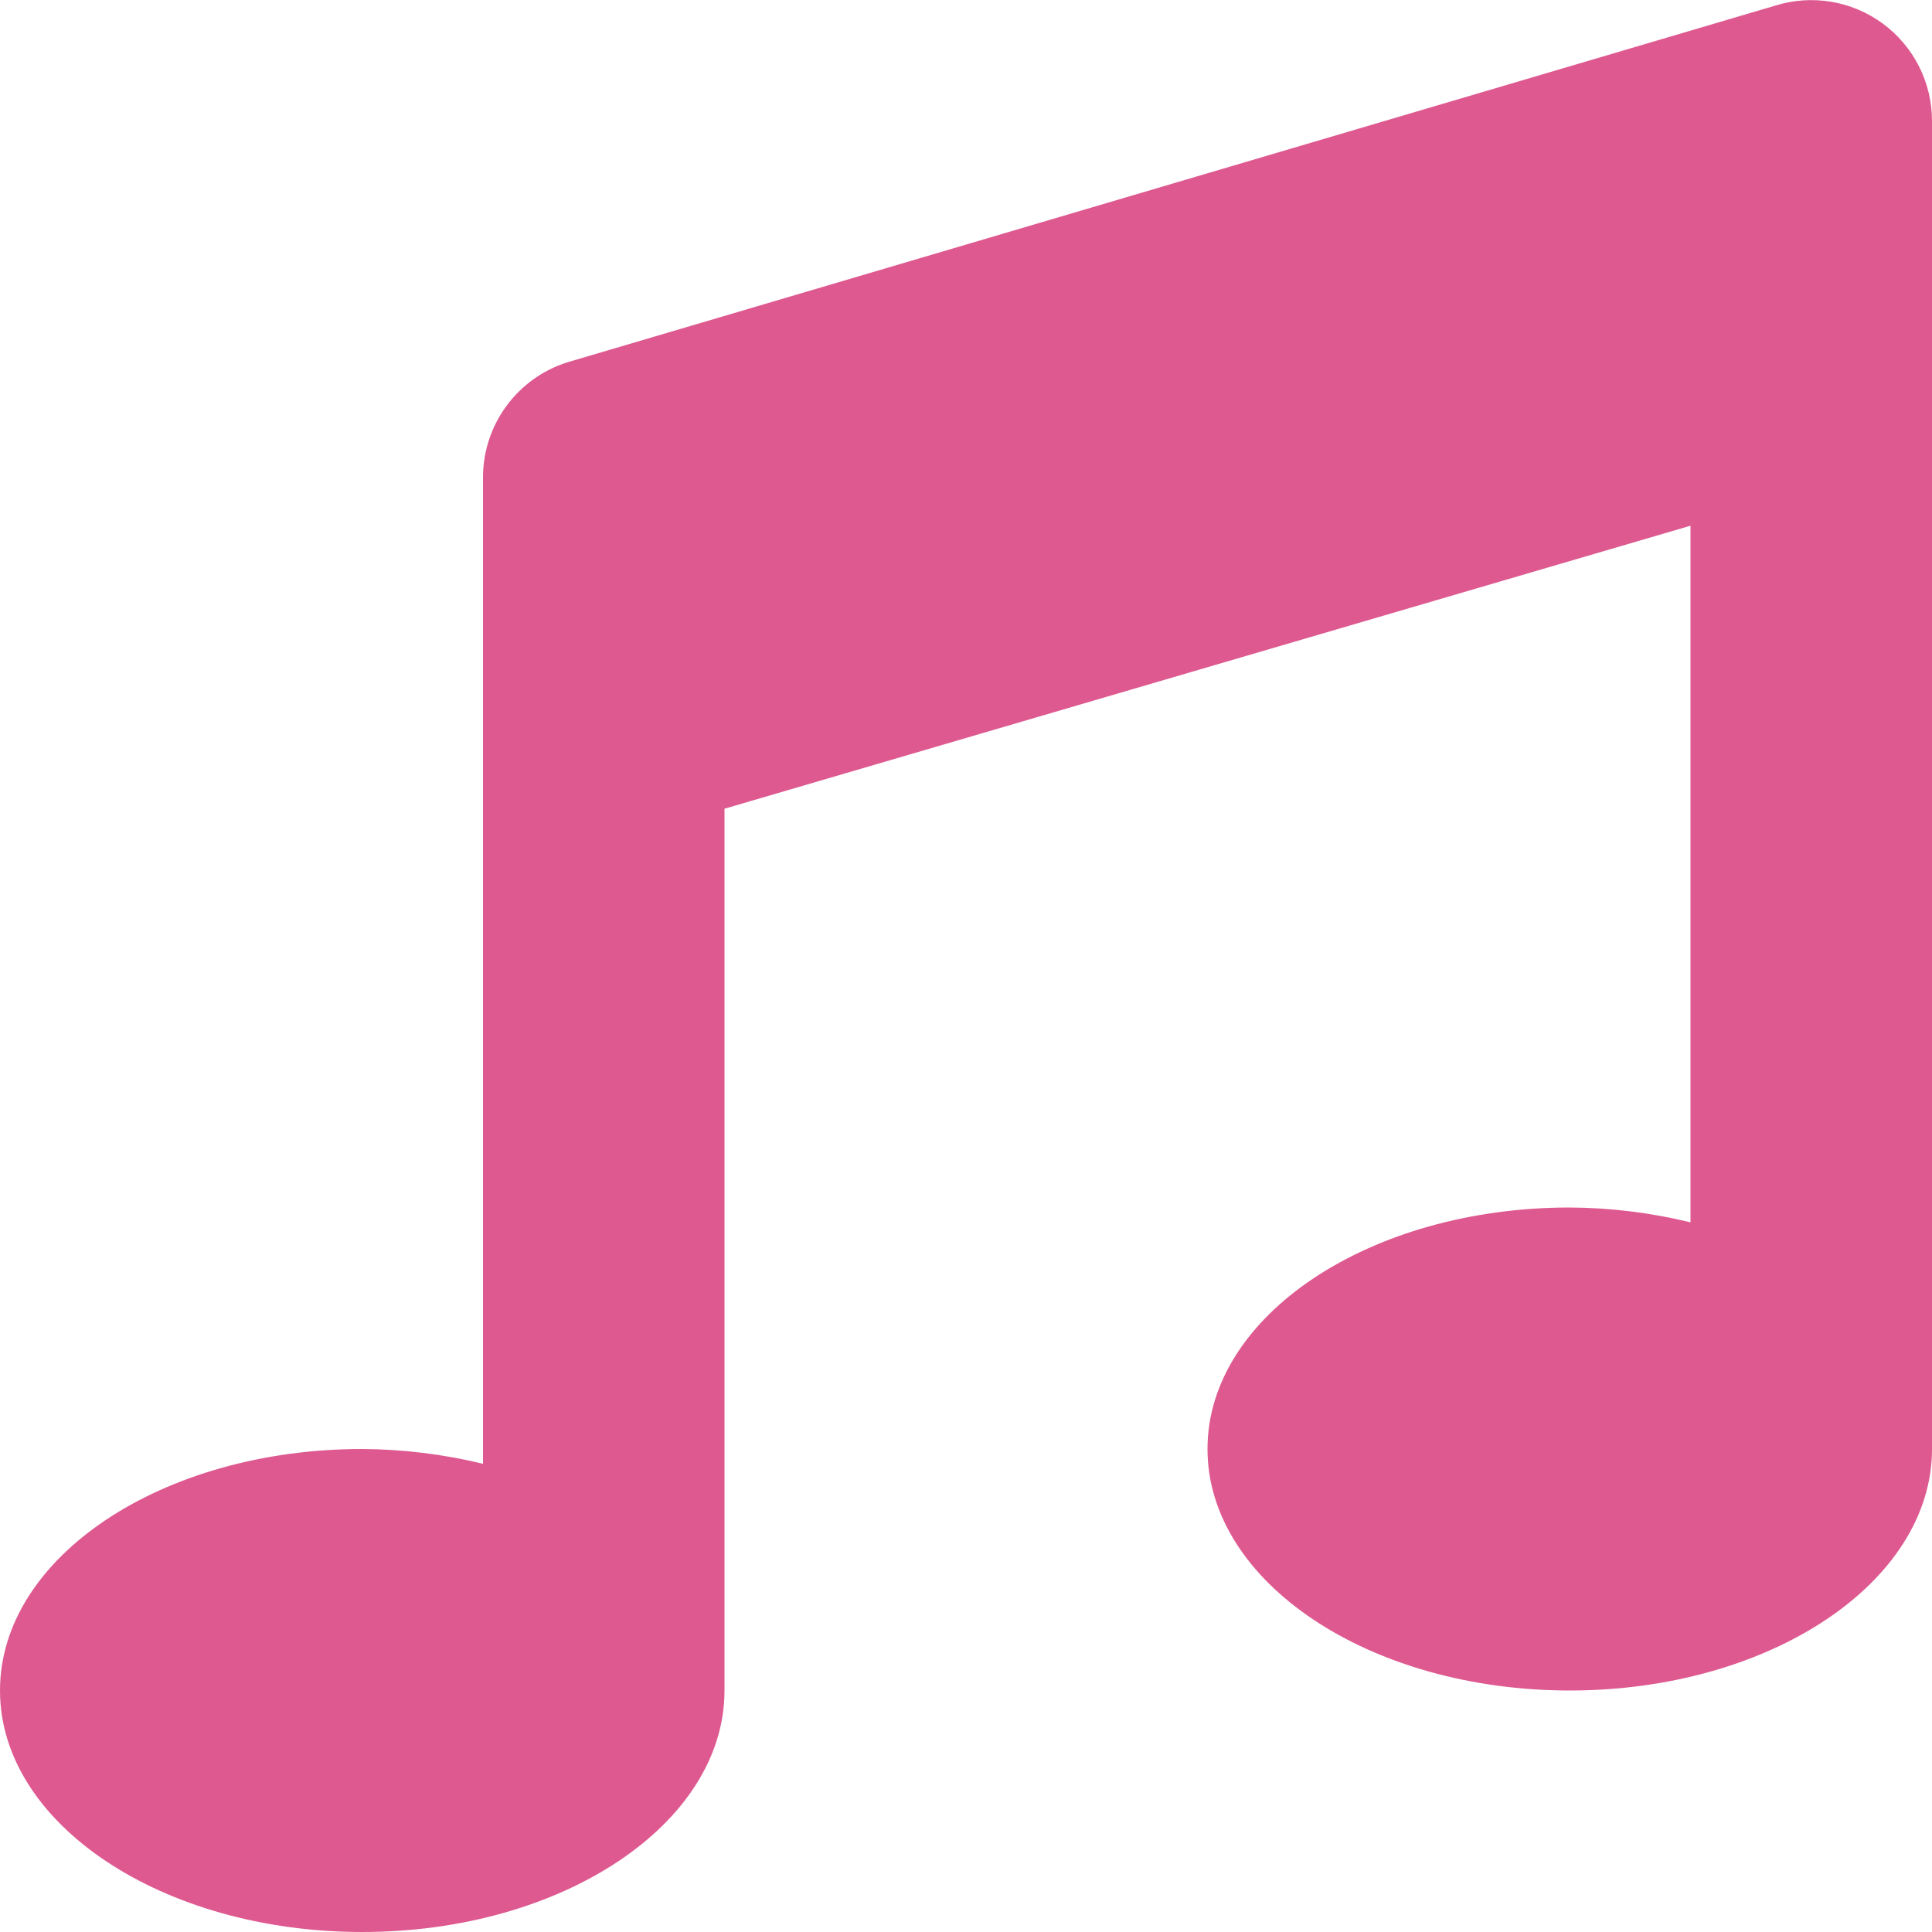
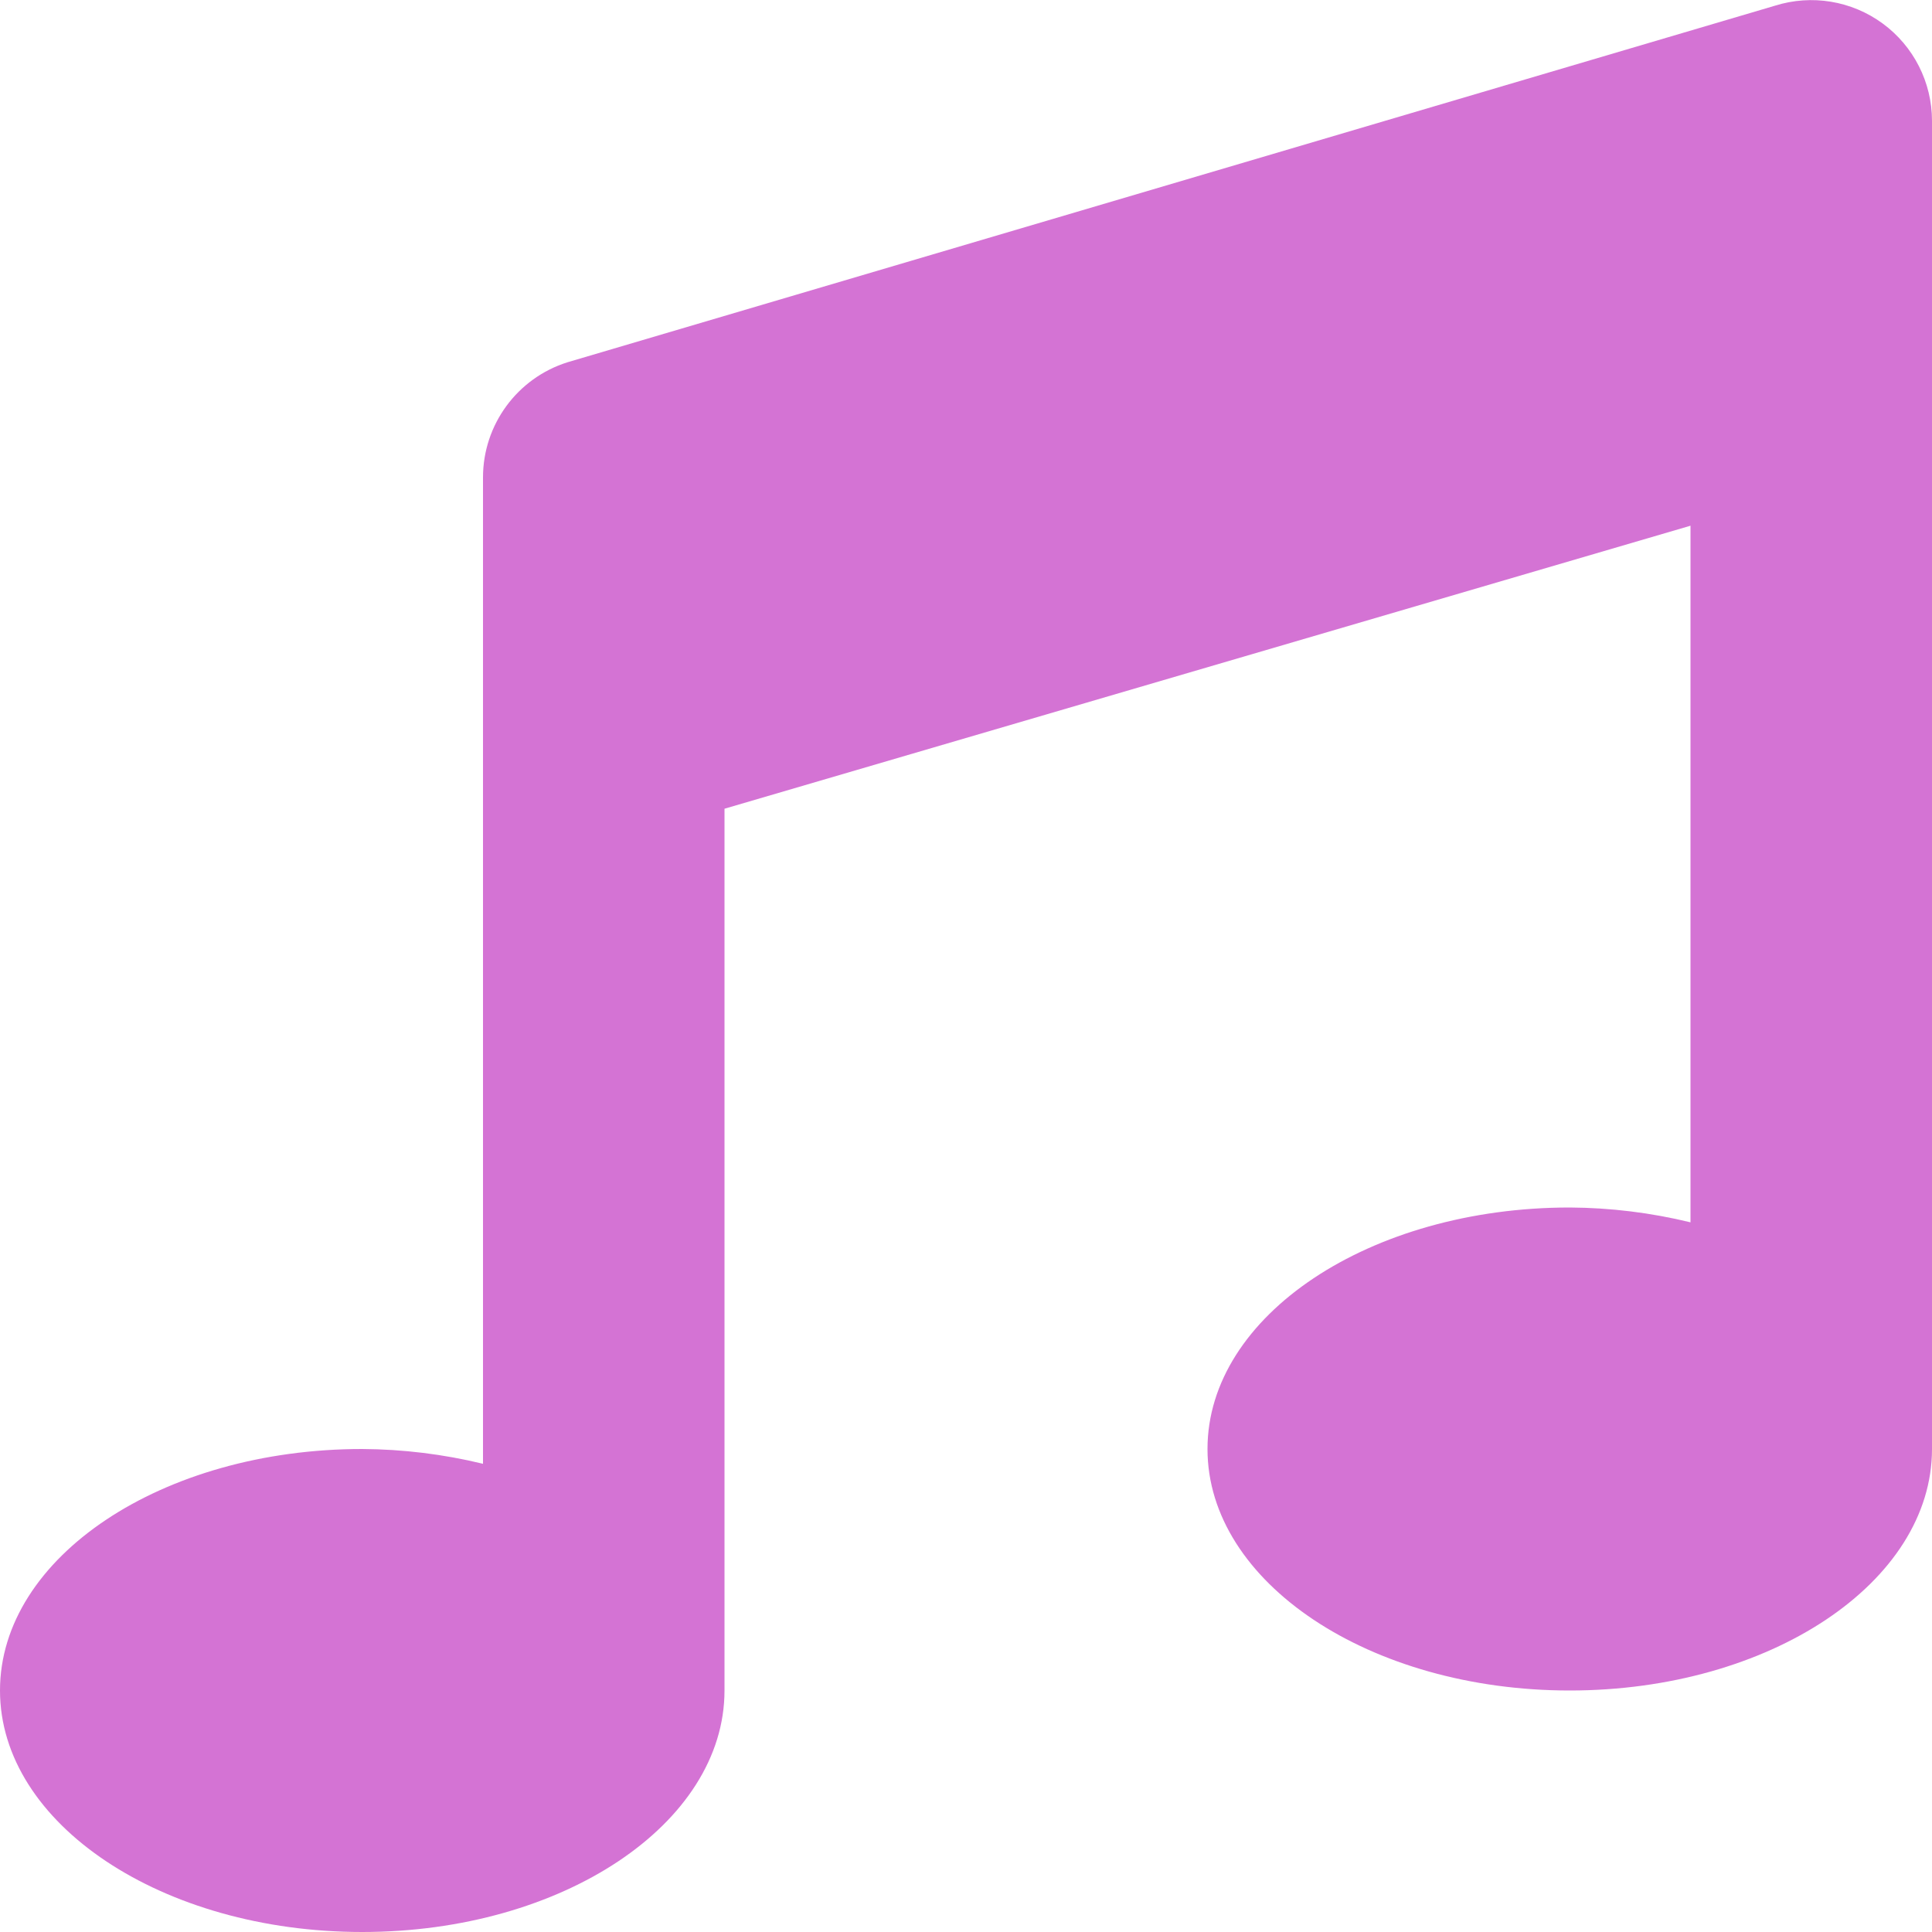
<svg xmlns="http://www.w3.org/2000/svg" viewBox="0 0 512 512" version="1.1" id="svg14">
  <defs id="defs18" />
-   <path d="M470.38 1.51L150.41 96A32 32 0 0 0 128 126.51v261.41A139 139 0 0 0 96 384c-53 0-96 28.66-96 64s43 64 96 64 96-28.66 96-64V214.32l256-75v184.61a138.4 138.4 0 0 0-32-3.93c-53 0-96 28.66-96 64s43 64 96 64 96-28.65 96-64V32a32 32 0 0 0-41.62-30.49z" id="path12" style="fill:rgb(222, 89, 144)" />
+   <path d="M470.38 1.51L150.41 96A32 32 0 0 0 128 126.51v261.41A139 139 0 0 0 96 384c-53 0-96 28.66-96 64s43 64 96 64 96-28.66 96-64V214.32l256-75v184.61a138.4 138.4 0 0 0-32-3.93c-53 0-96 28.66-96 64s43 64 96 64 96-28.65 96-64V32a32 32 0 0 0-41.62-30.49z" id="path12" style="fill:rgb(212, 115, 212)" />
</svg>
